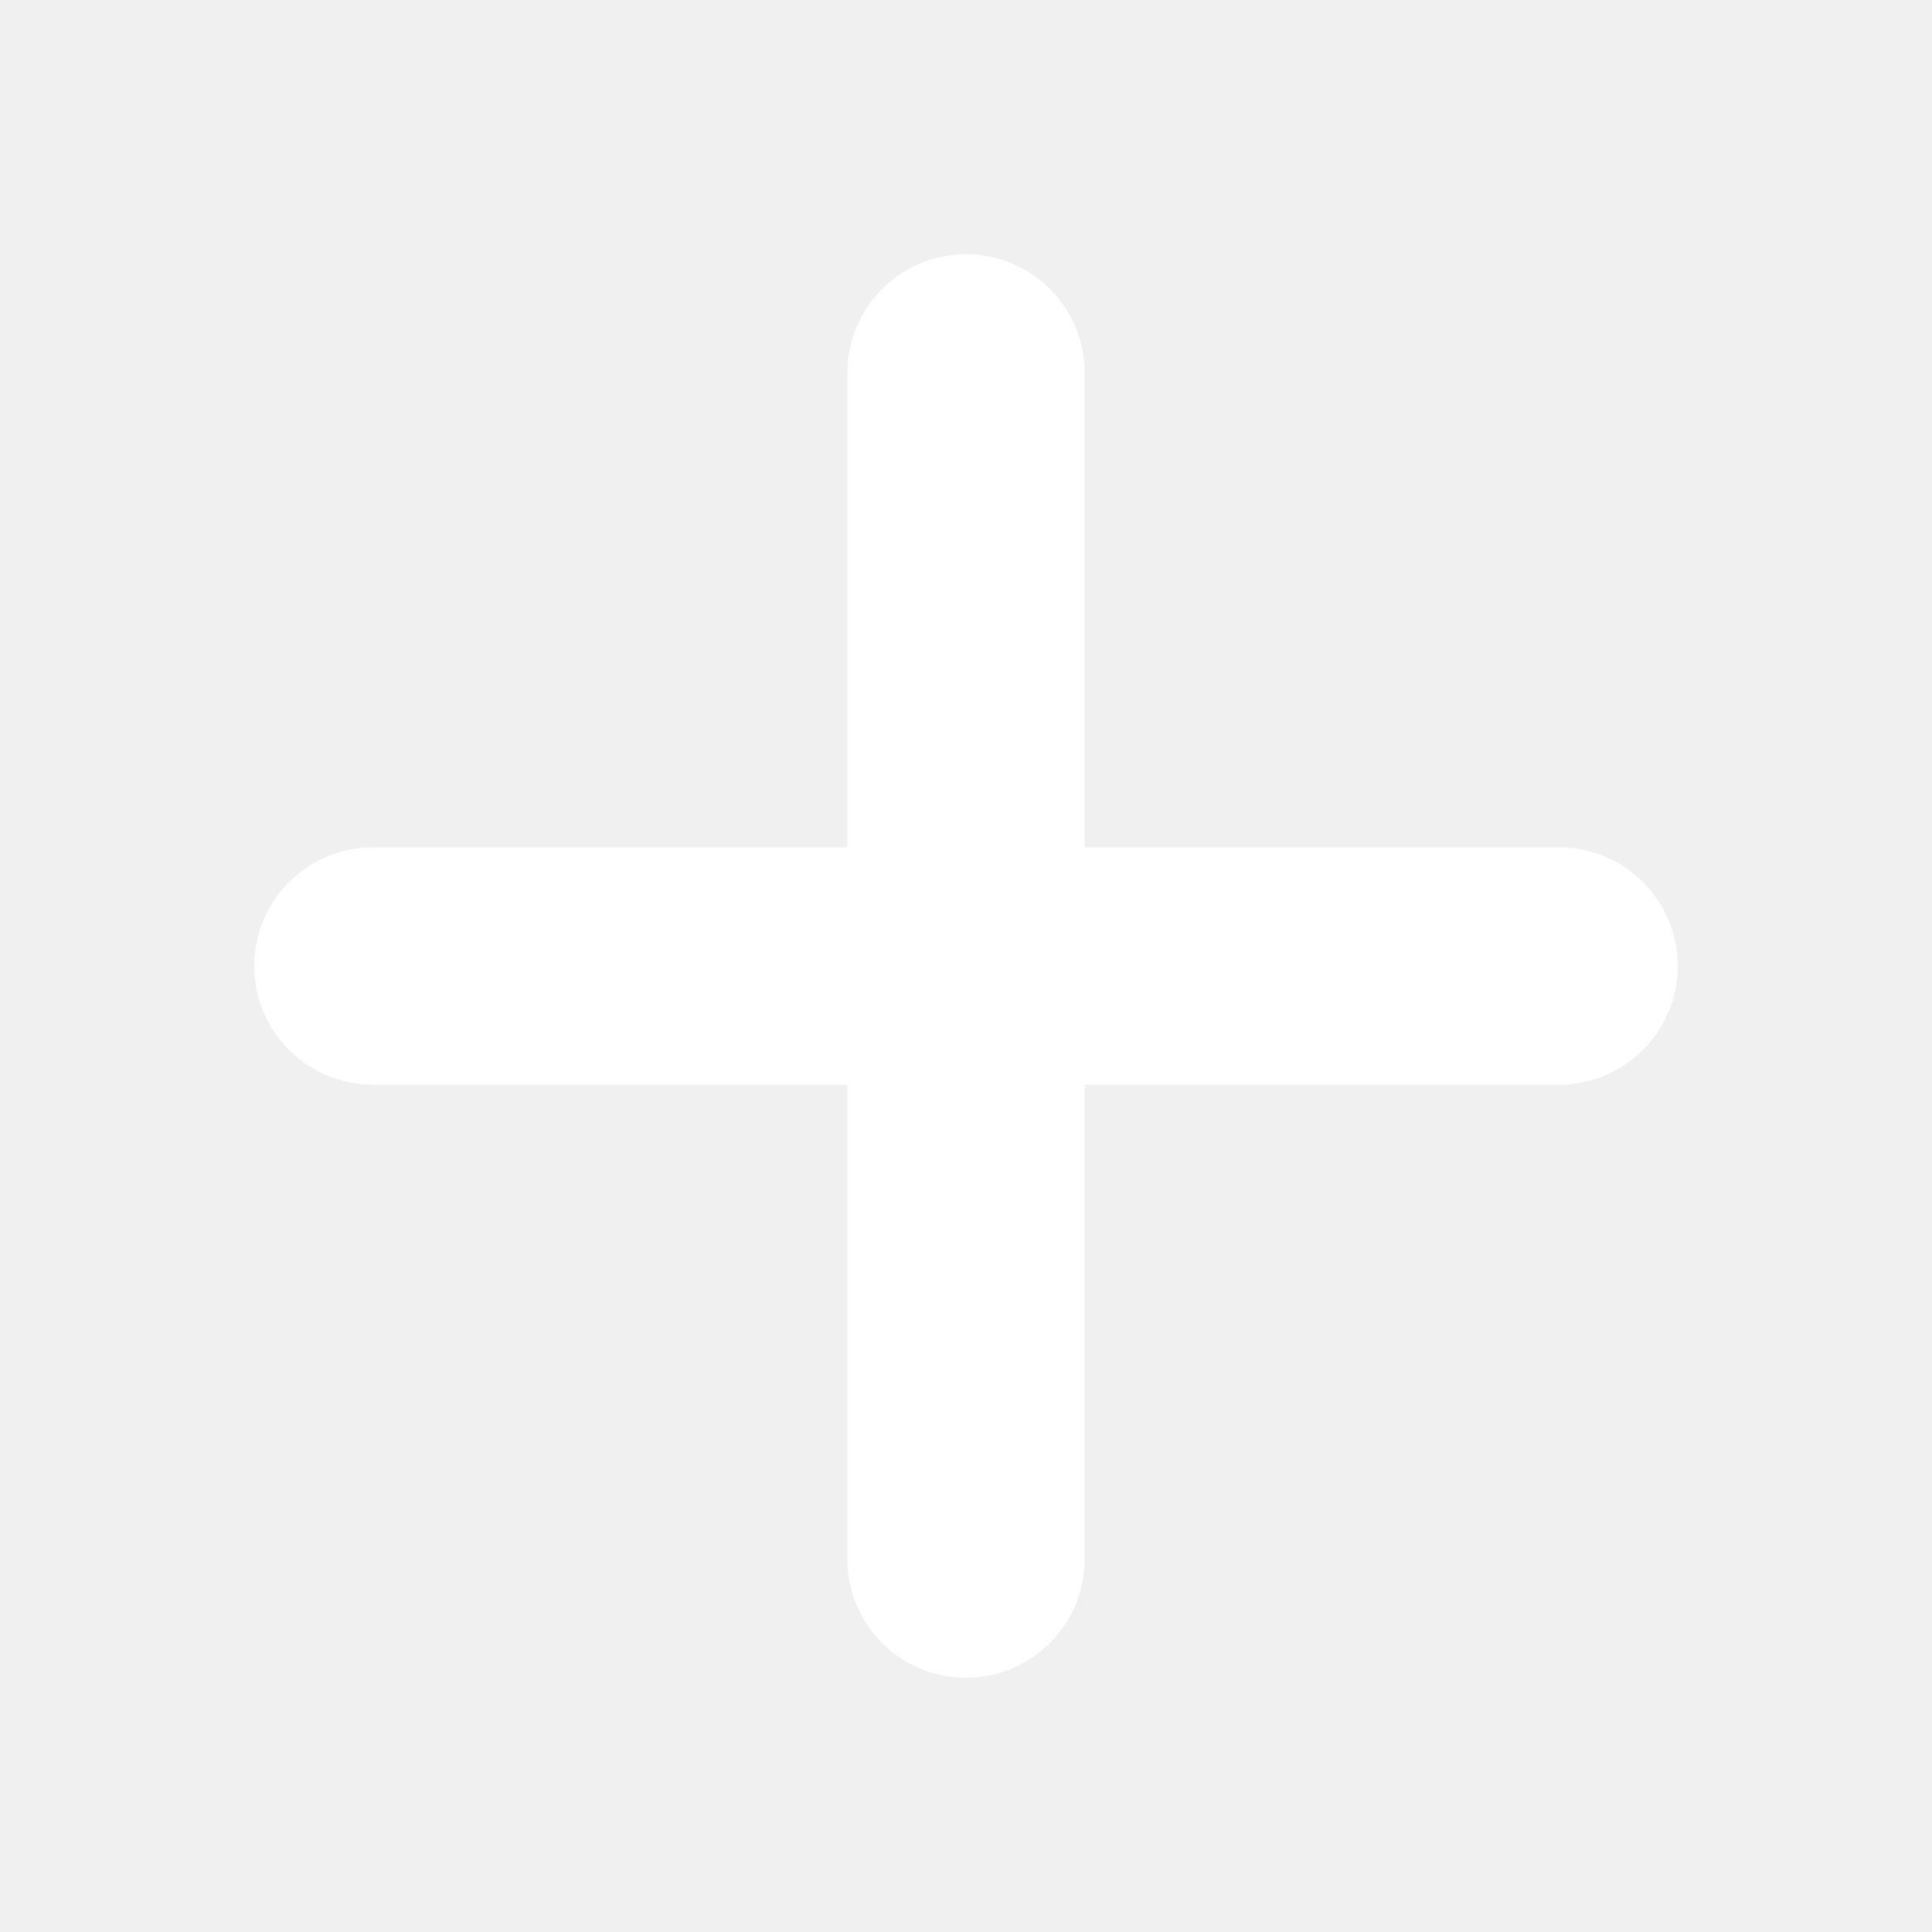
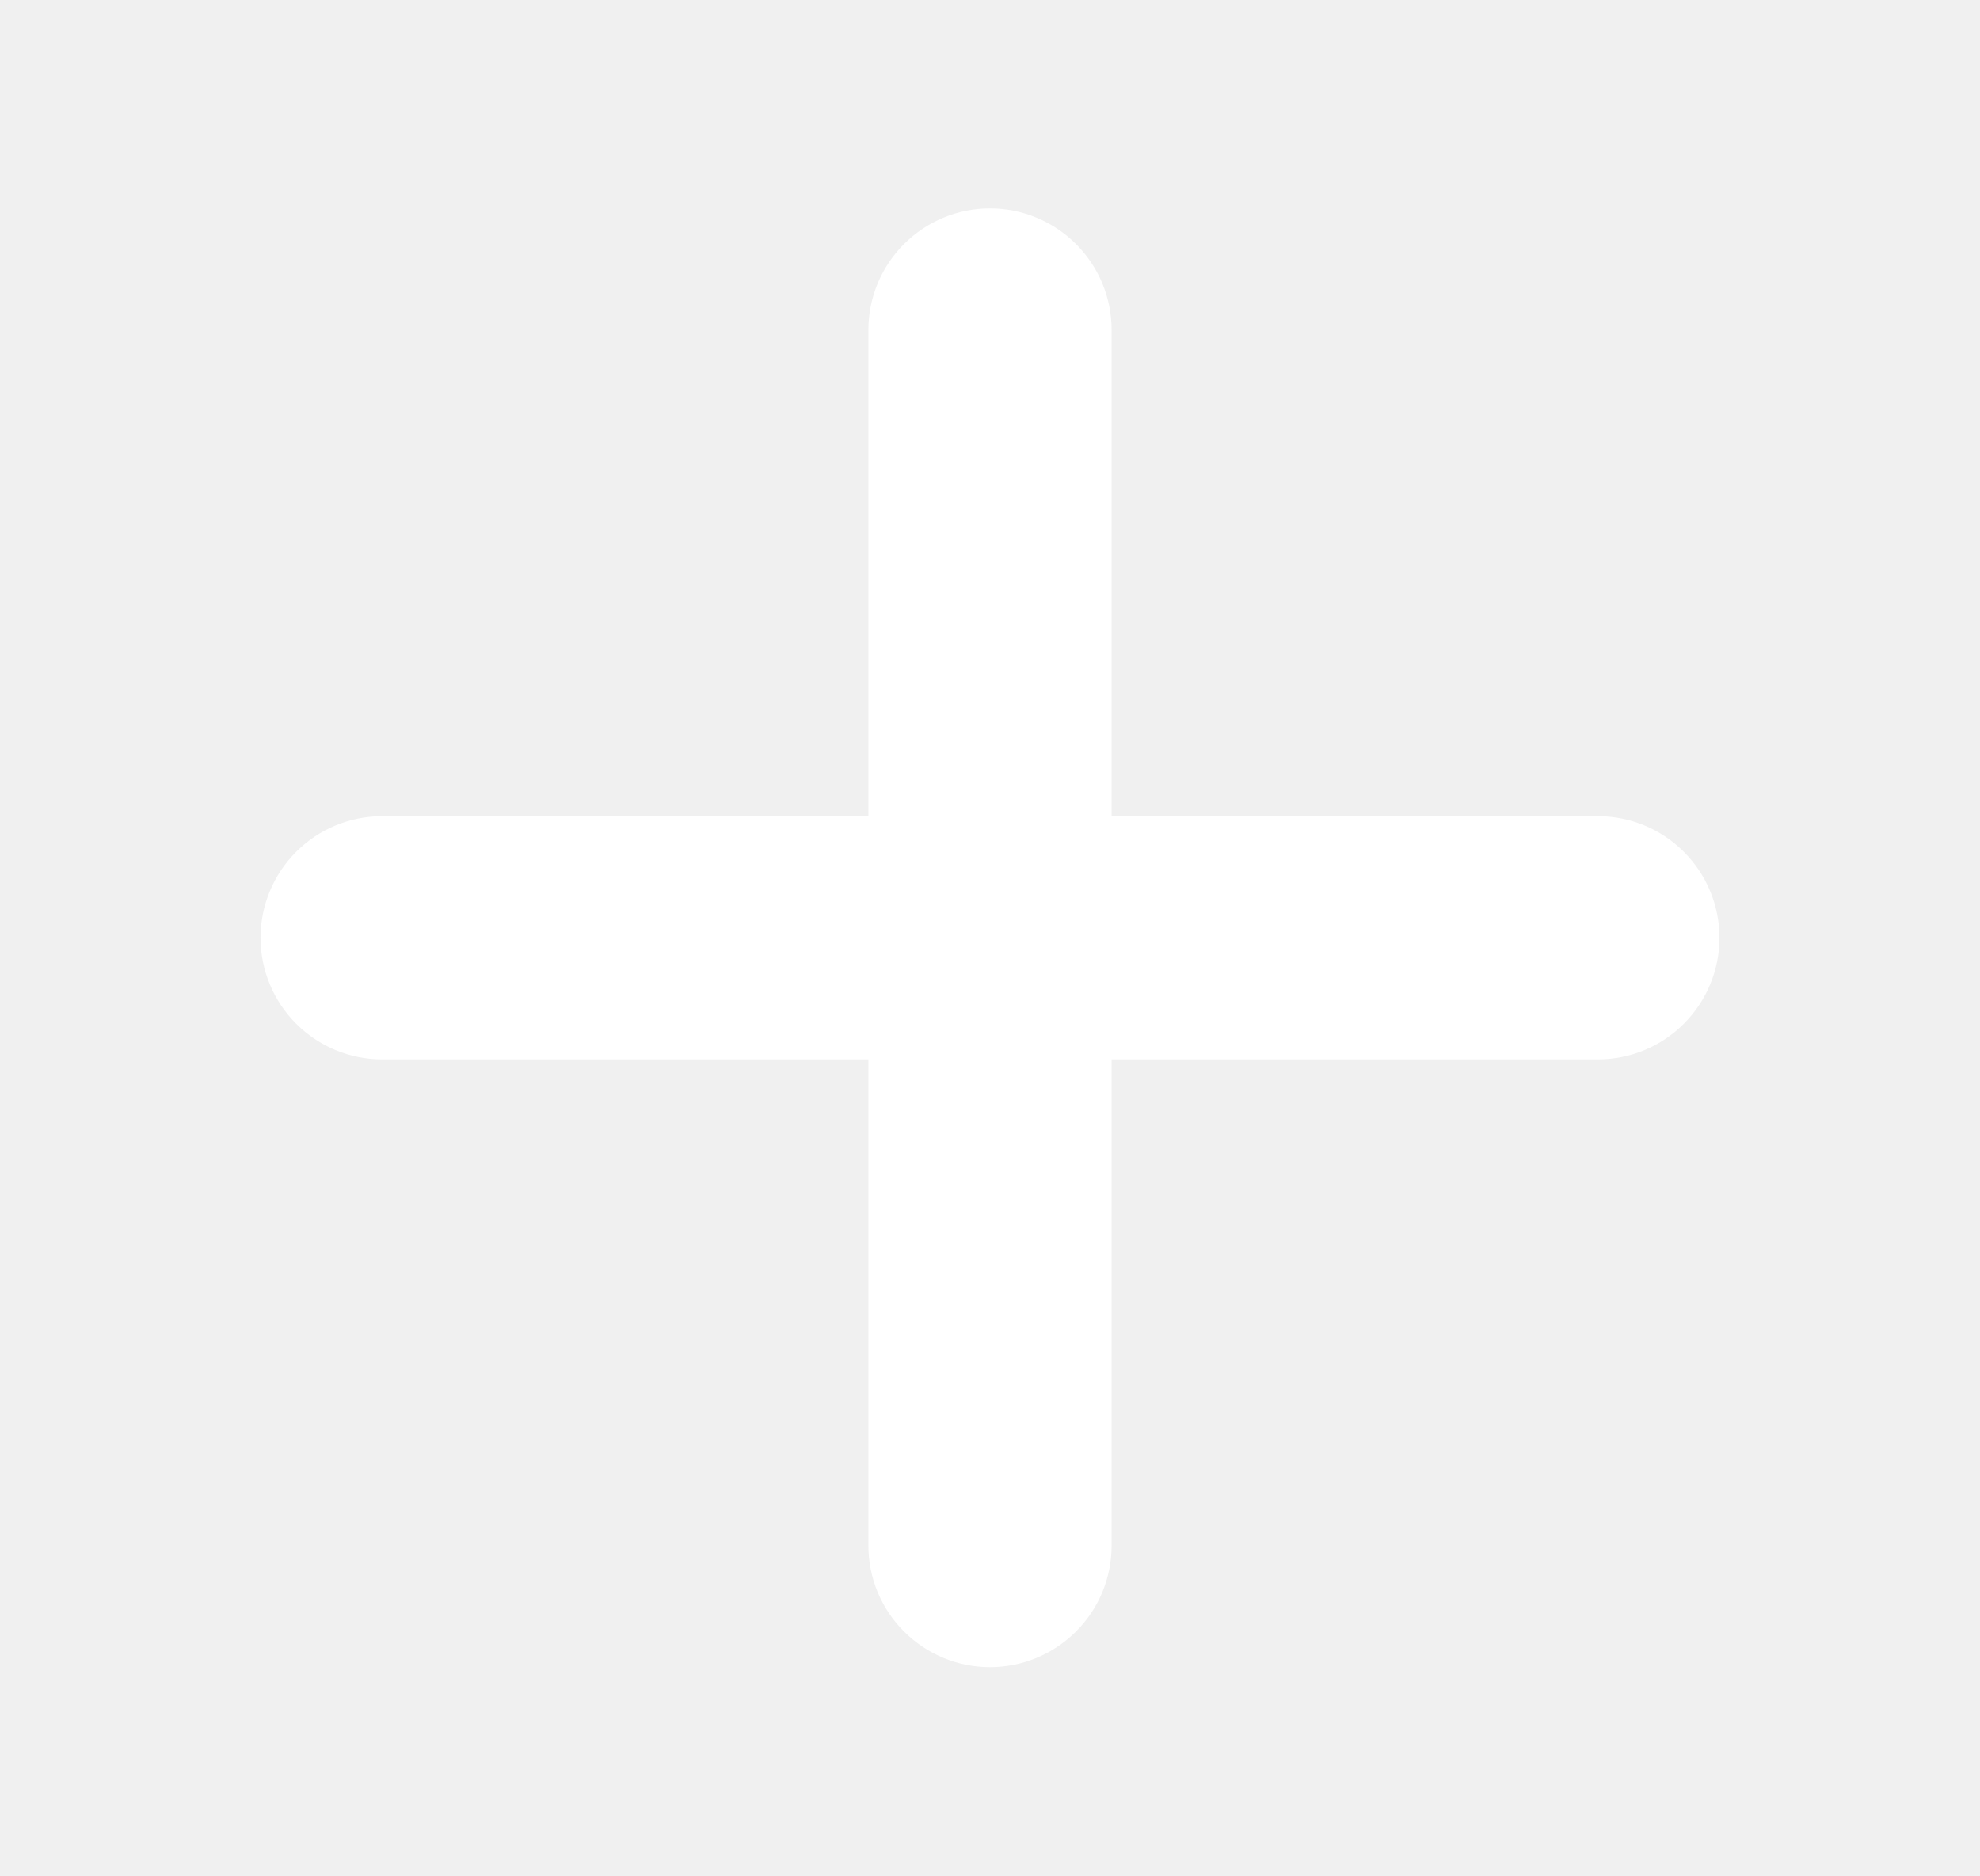
- <svg xmlns="http://www.w3.org/2000/svg" width="19" height="19" viewBox="0 0 19 19" fill="none">
-   <path d="M15.333 8.333H10.667V3.667C10.667 3.357 10.544 3.061 10.325 2.842C10.106 2.623 9.809 2.5 9.5 2.5C9.191 2.5 8.894 2.623 8.675 2.842C8.456 3.061 8.333 3.357 8.333 3.667V8.333H3.667C3.357 8.333 3.061 8.456 2.842 8.675C2.623 8.894 2.5 9.191 2.5 9.5C2.5 9.809 2.623 10.106 2.842 10.325C3.061 10.544 3.357 10.667 3.667 10.667H8.333V15.333C8.333 15.643 8.456 15.94 8.675 16.158C8.894 16.377 9.191 16.5 9.5 16.5C9.809 16.5 10.106 16.377 10.325 16.158C10.544 15.94 10.667 15.643 10.667 15.333V10.667H15.333C15.643 10.667 15.94 10.544 16.158 10.325C16.377 10.106 16.5 9.809 16.5 9.5C16.5 9.191 16.377 8.894 16.158 8.675C15.94 8.456 15.643 8.333 15.333 8.333Z" fill="white" />
+ <svg xmlns="http://www.w3.org/2000/svg" width="19" height="18" viewBox="0 0 19 18" fill="none">
+   <path d="M15.333 7.833H10.667V3.167C10.667 2.857 10.544 2.561 10.325 2.342C10.106 2.123 9.809 2 9.5 2C9.191 2 8.894 2.123 8.675 2.342C8.456 2.561 8.333 2.857 8.333 3.167V7.833H3.667C3.357 7.833 3.061 7.956 2.842 8.175C2.623 8.394 2.5 8.691 2.5 9C2.5 9.309 2.623 9.606 2.842 9.825C3.061 10.044 3.357 10.167 3.667 10.167H8.333V14.833C8.333 15.143 8.456 15.44 8.675 15.658C8.894 15.877 9.191 16 9.5 16C9.809 16 10.106 15.877 10.325 15.658C10.544 15.44 10.667 15.143 10.667 14.833V10.167H15.333C15.643 10.167 15.94 10.044 16.158 9.825C16.377 9.606 16.5 9.309 16.5 9C16.5 8.691 16.377 8.394 16.158 8.175C15.94 7.956 15.643 7.833 15.333 7.833Z" fill="white" />
</svg>
